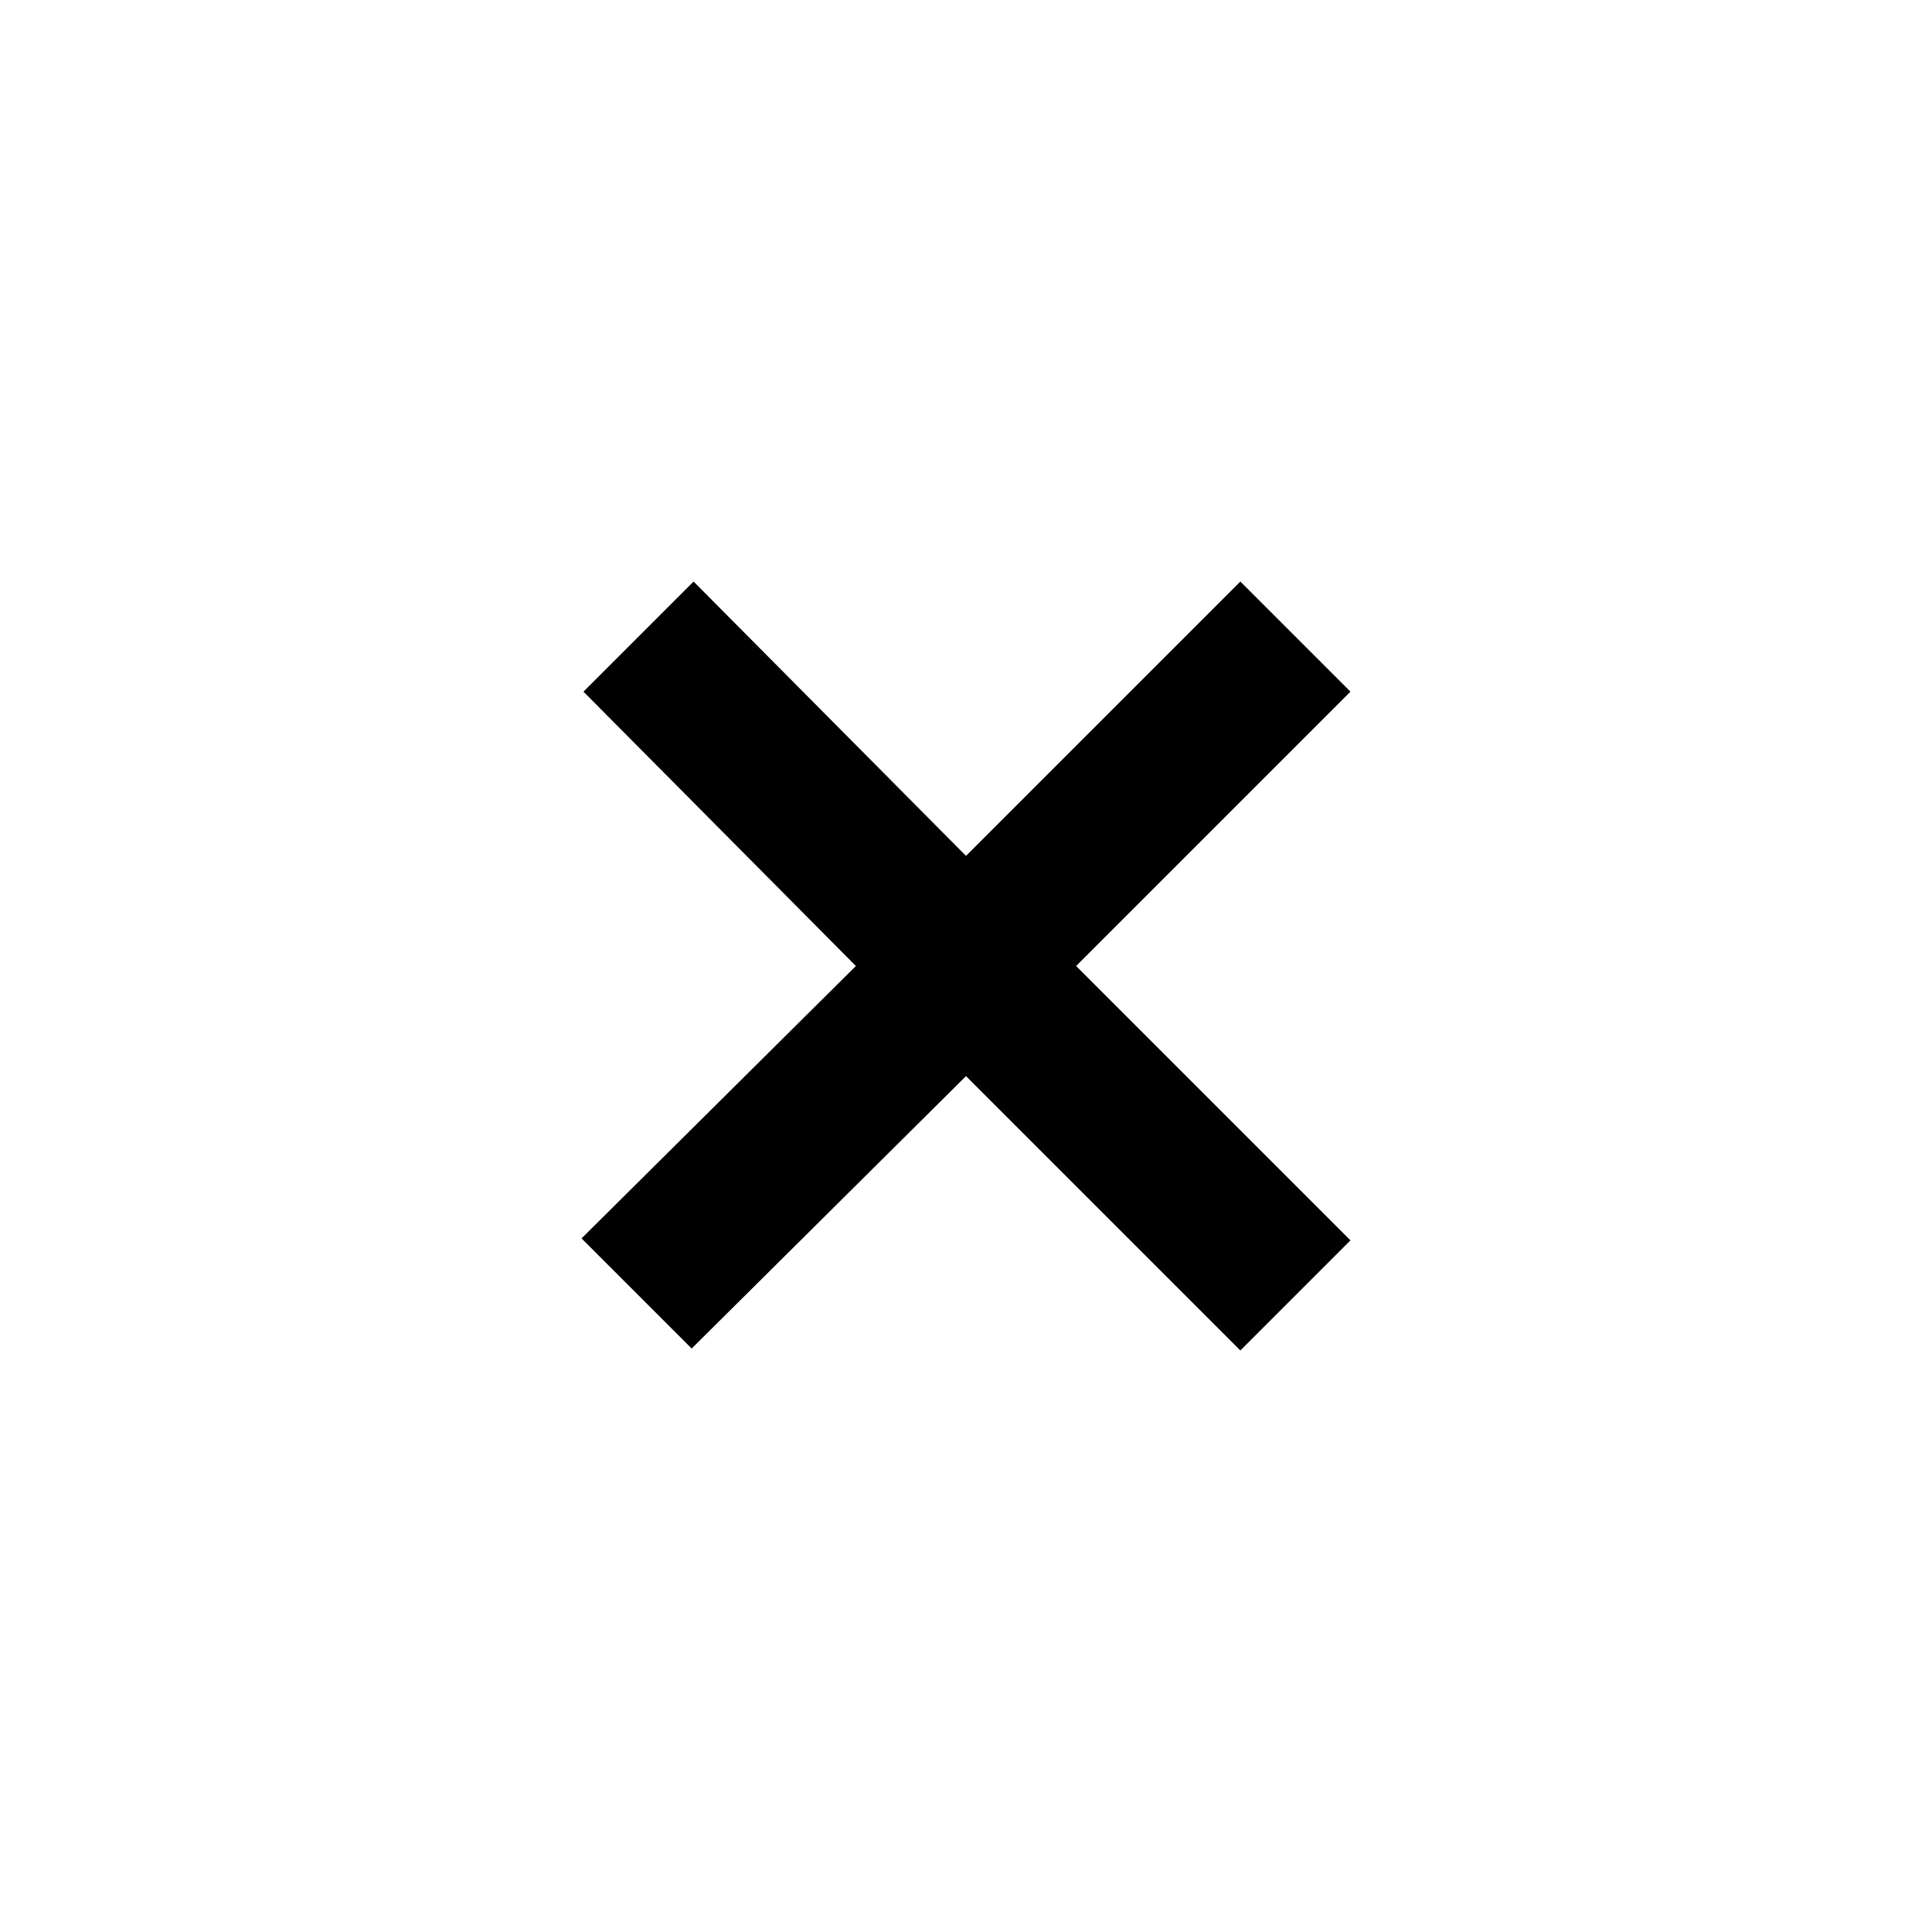
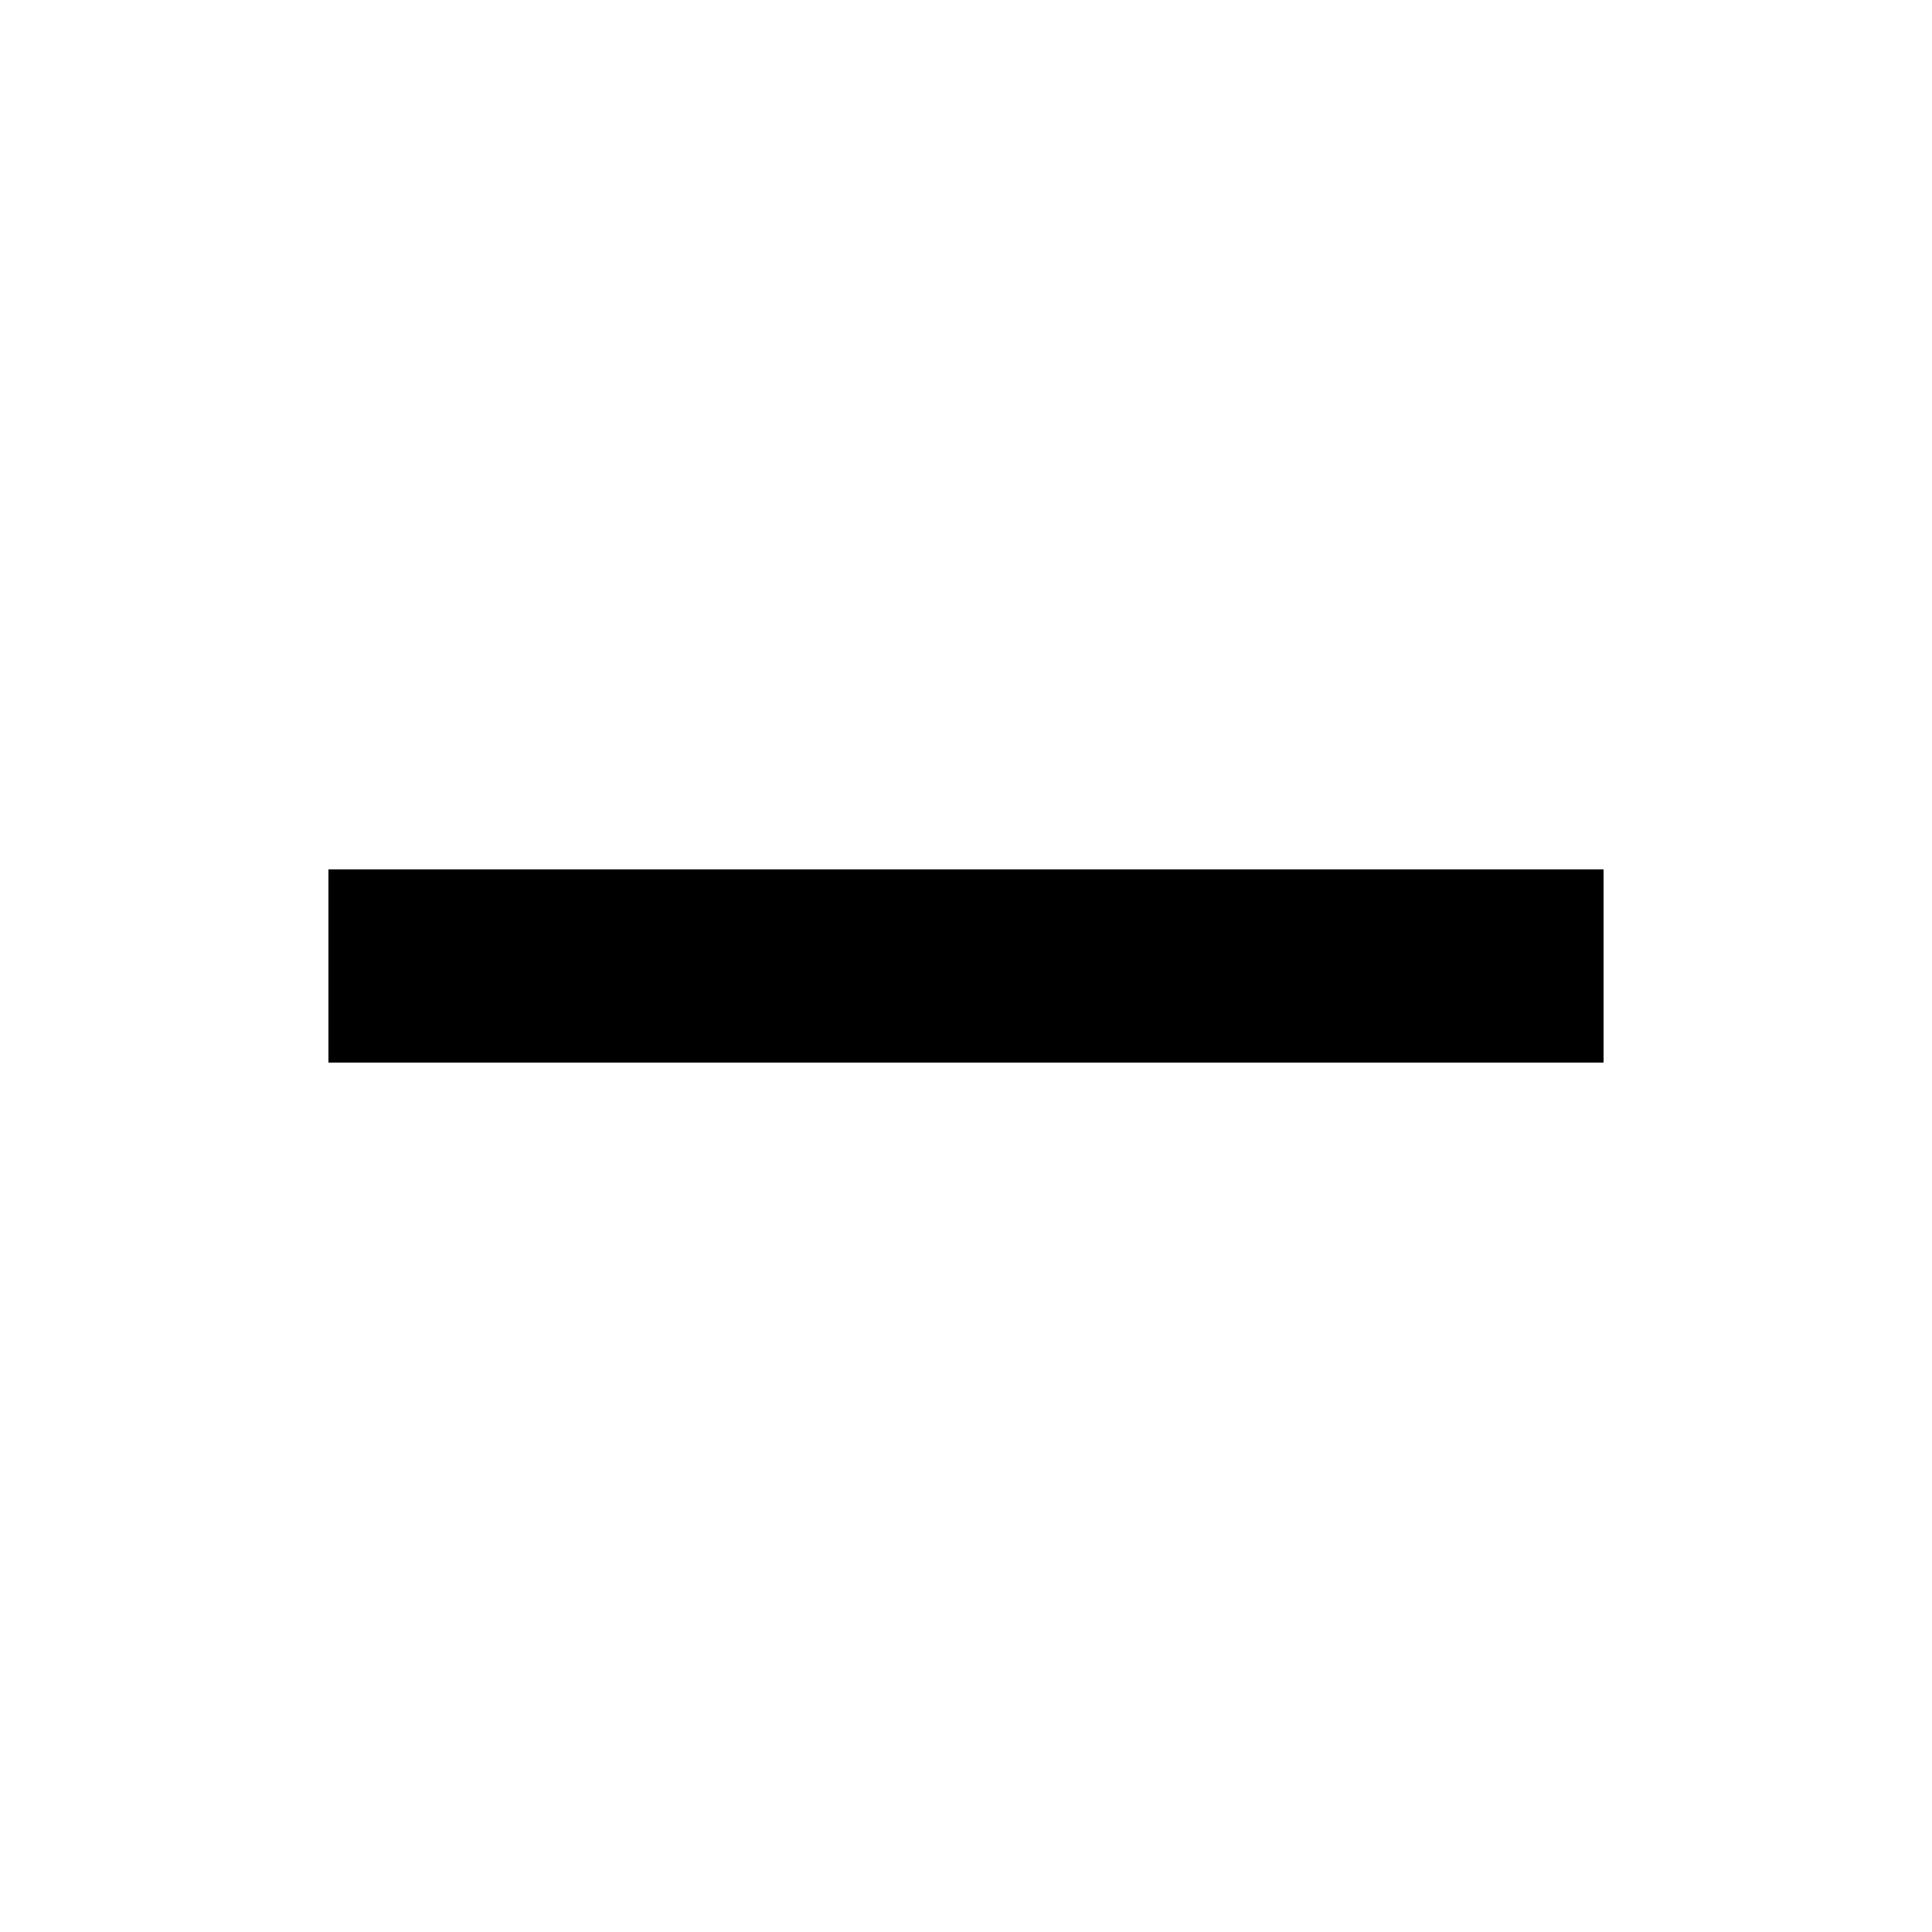
- <svg xmlns="http://www.w3.org/2000/svg" version="1.1" x="0px" y="0px" viewBox="0 0 100 100" style="enable-background:new 0 0 100 100;" xml:space="preserve">
-   <path d="M55.7,50l14.2,14.2l-5.7,5.7L50,55.7L35.8,69.8l-5.7-5.7L44.3,50L30.2,35.8l5.7-5.7L50,44.3l14.2-14.2l5.7,5.7L55.7,50z" />
+ <svg xmlns="http://www.w3.org/2000/svg" version="1.1" x="0px" y="0px" viewBox="0 0 100 100">
+   <g transform="translate(0,-952.3622)">
+     <path d="m 17,997.362 0,10 66,0 0,-10 z" style="text-indent:0;text-transform:none;direction:ltr;block-progression:tb;baseline-shift:baseline;color:#000000;enable-background:accumulate;" fill="#000000" fill-opacity="1" marker="none" visibility="visible" display="inline" overflow="visible" />
+   </g>
</svg>
